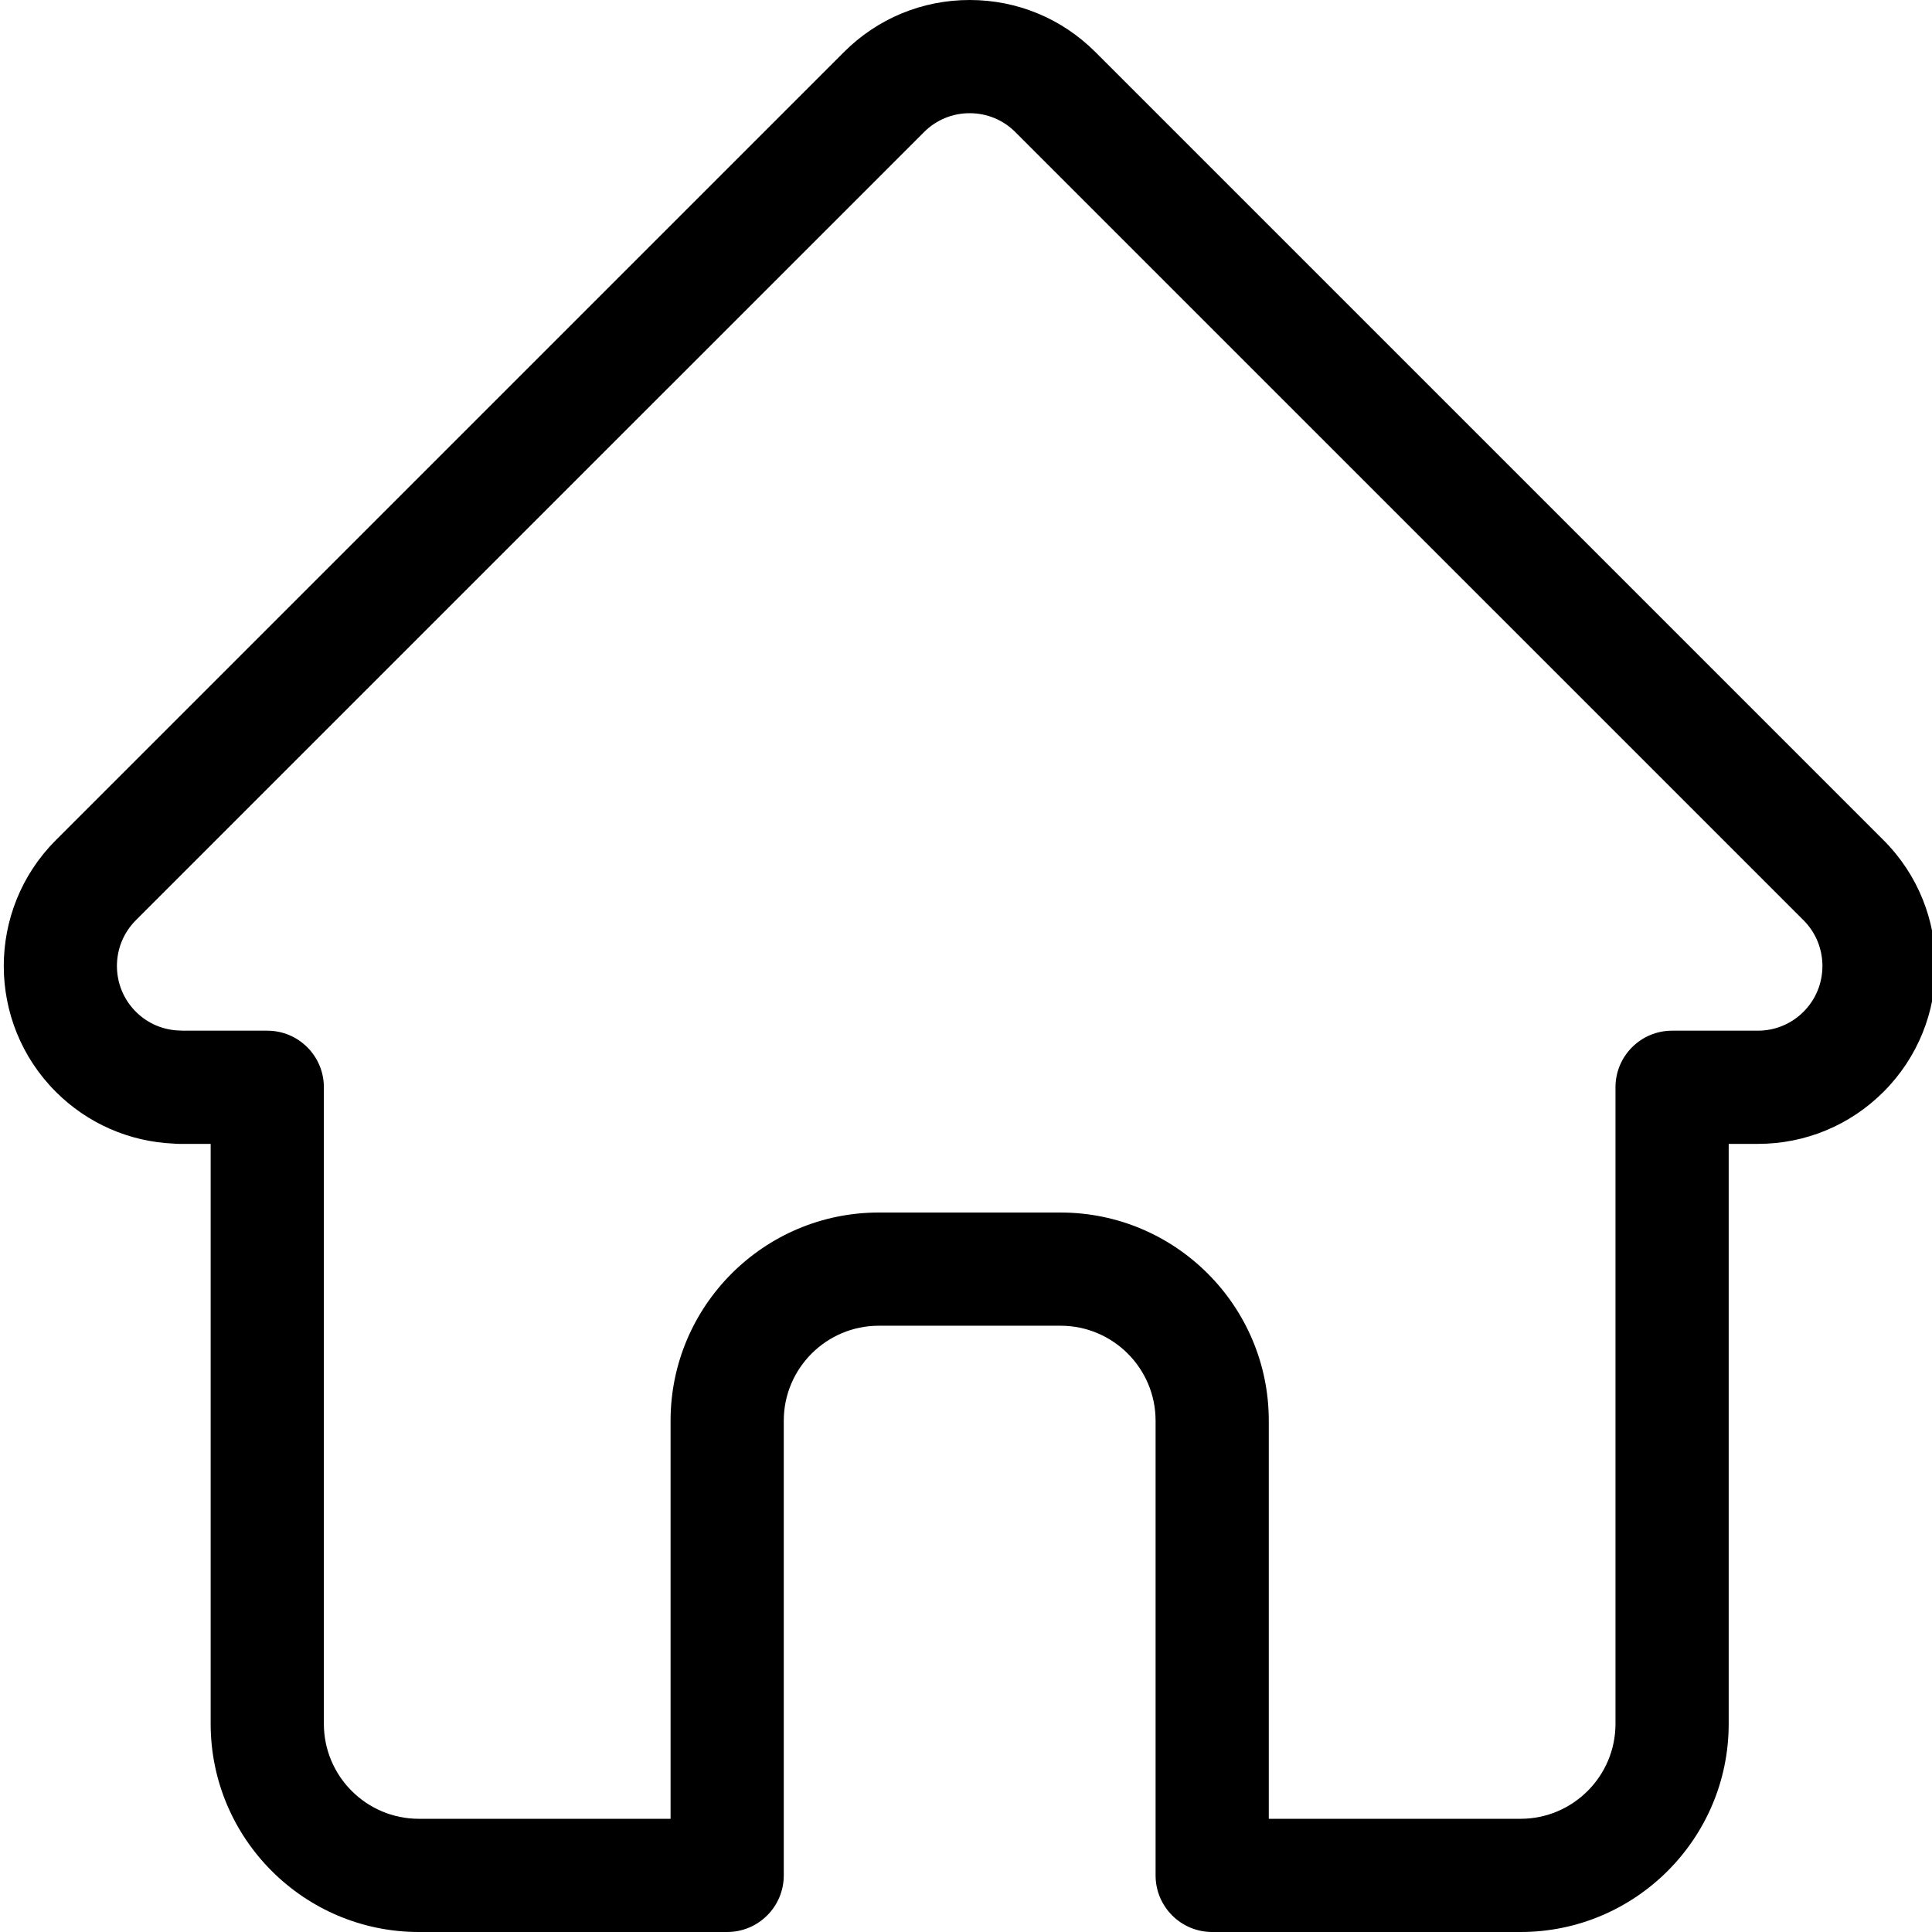
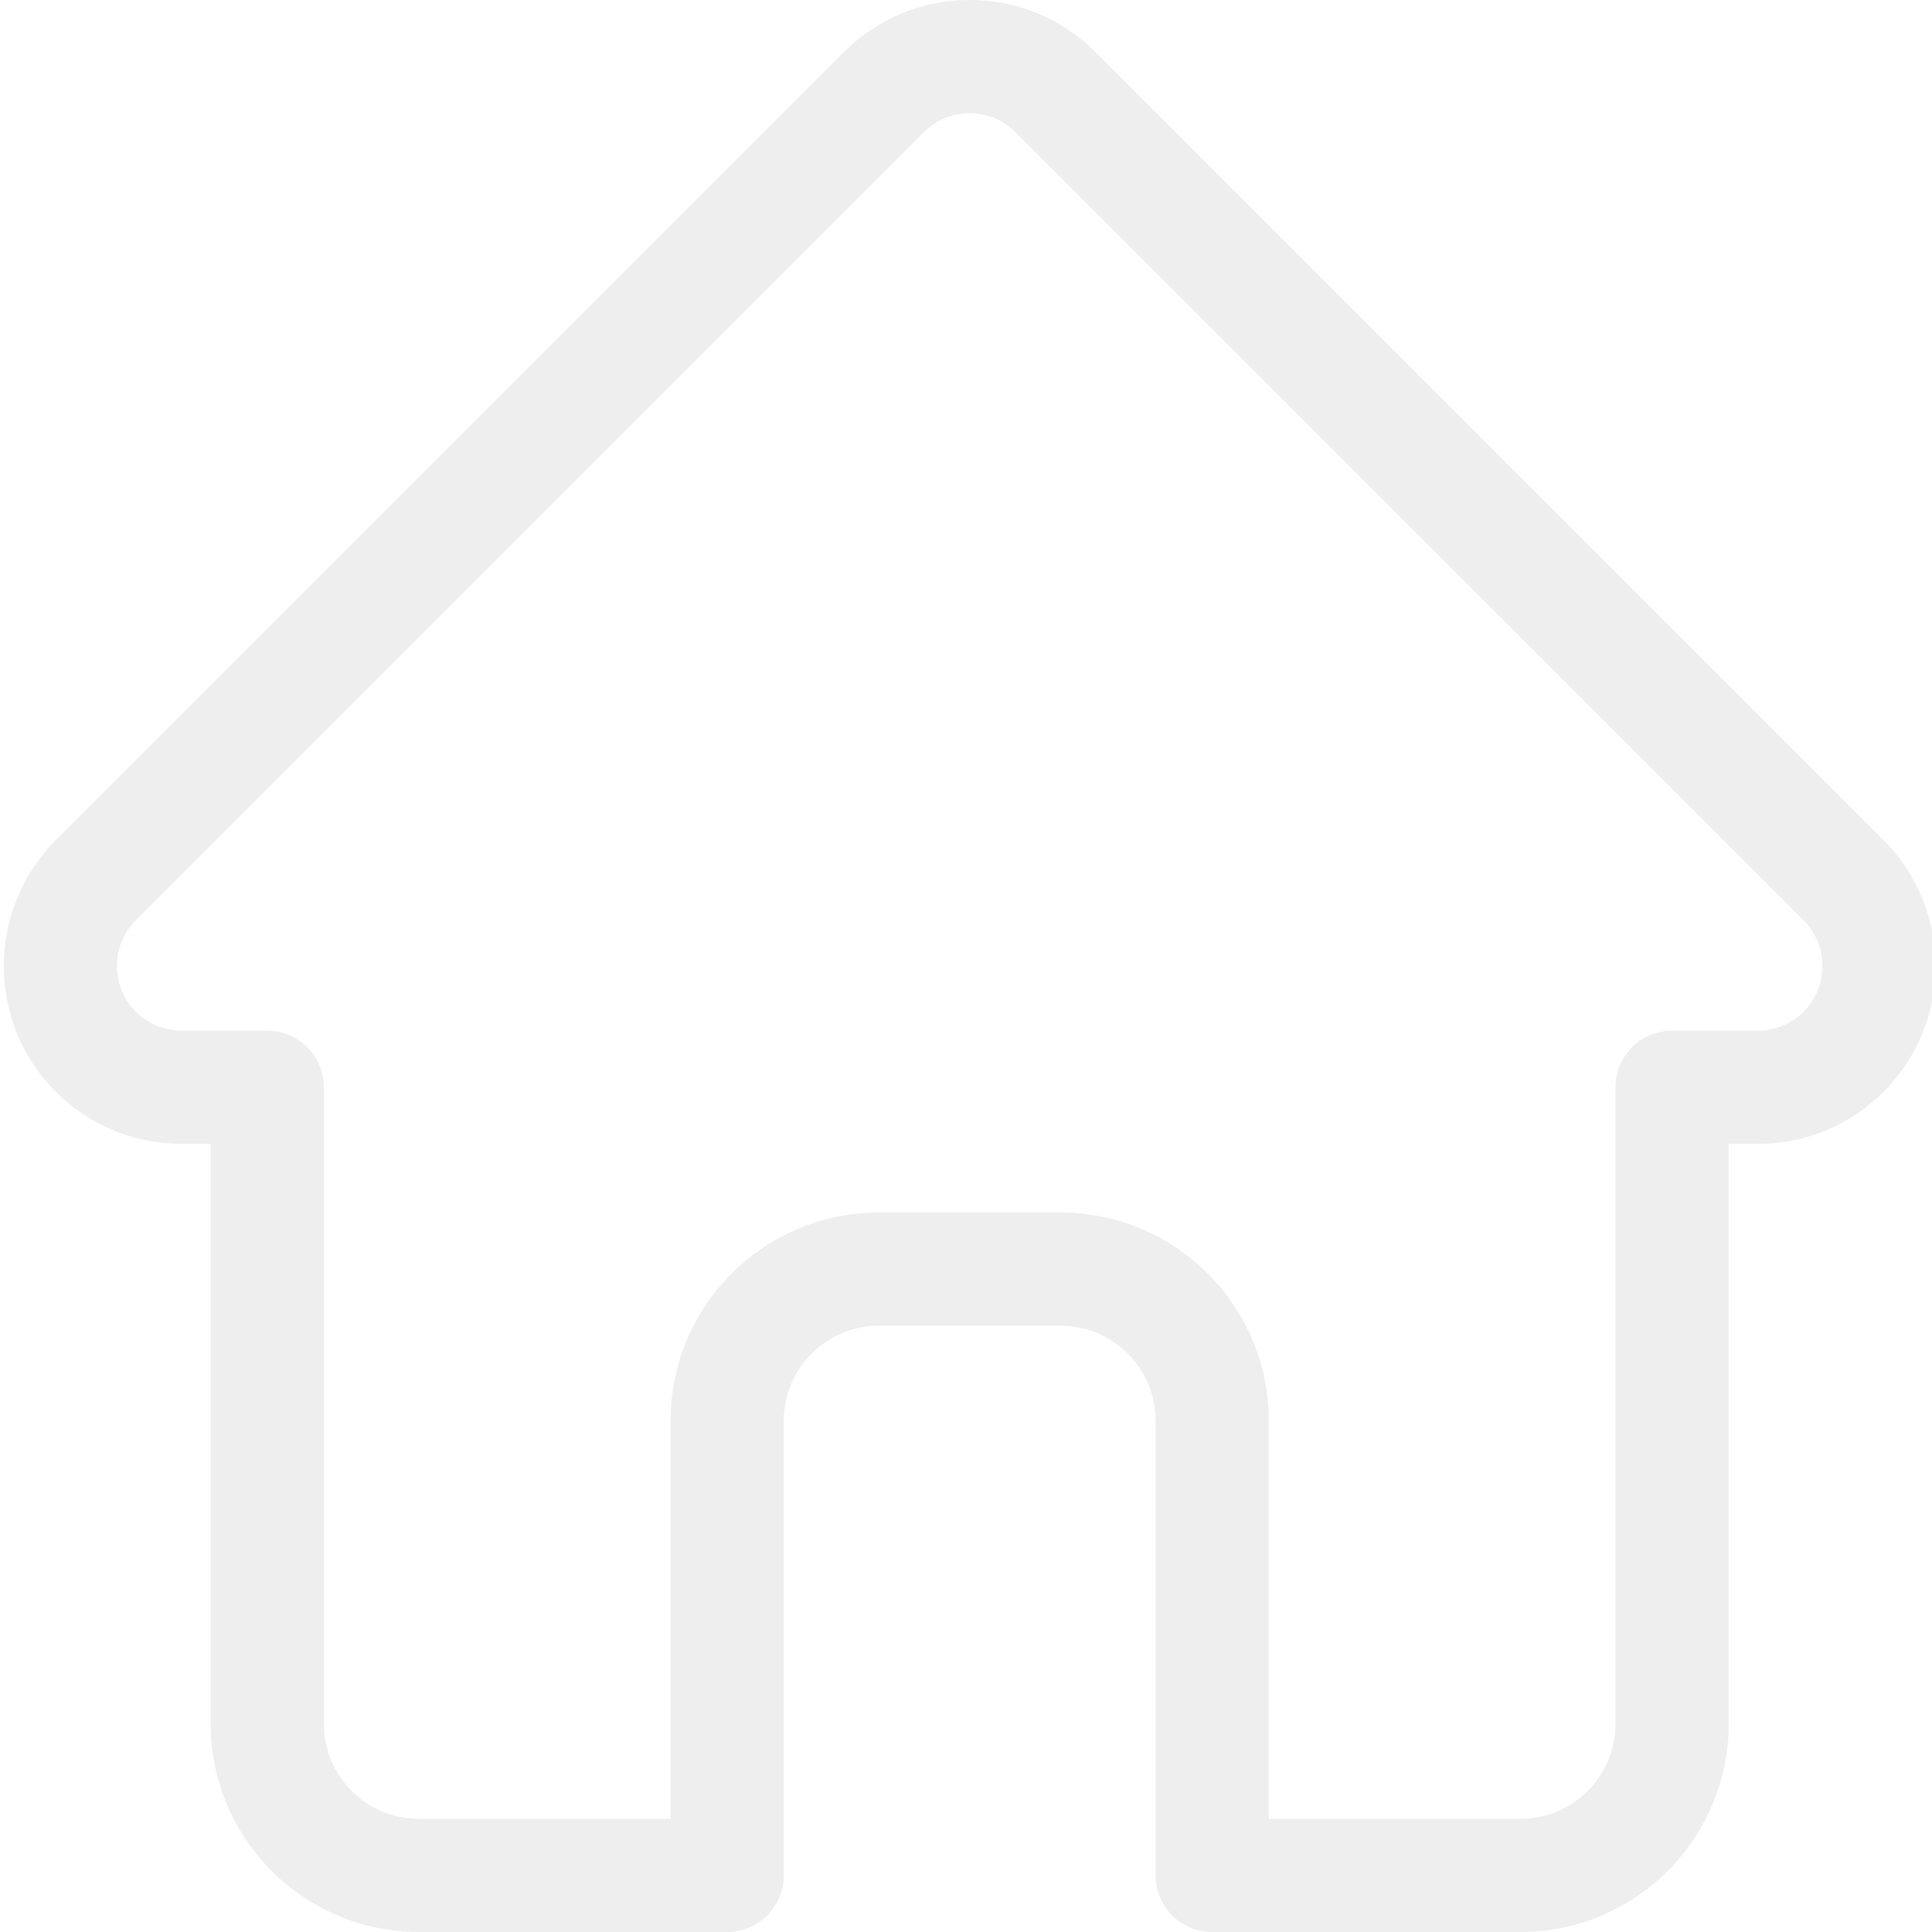
<svg xmlns="http://www.w3.org/2000/svg" version="1.1" width="512" height="512" x="0" y="0" viewBox="0 0 511 511.999" style="enable-background:new 0 0 512 512" xml:space="preserve" class="">
  <g>
-     <path d="M498.7 222.695c-.016-.011-.028-.027-.04-.039L289.805 13.81C280.902 4.902 269.066 0 256.477 0c-12.59 0-24.426 4.902-33.332 13.809L14.398 222.55c-.07.07-.144.144-.21.215-18.282 18.386-18.25 48.218.09 66.558 8.378 8.383 19.44 13.235 31.273 13.746.484.047.969.07 1.457.07h8.32v153.696c0 30.418 24.75 55.164 55.168 55.164h81.711c8.285 0 15-6.719 15-15V376.5c0-13.879 11.293-25.168 25.172-25.168h48.195c13.88 0 25.168 11.29 25.168 25.168V497c0 8.281 6.715 15 15 15h81.711c30.422 0 55.168-24.746 55.168-55.164V303.14h7.719c12.586 0 24.422-4.903 33.332-13.813 18.36-18.367 18.367-48.254.027-66.633zm-21.243 45.422a17.03 17.03 0 0 1-12.117 5.024H442.62c-8.285 0-15 6.714-15 15v168.695c0 13.875-11.289 25.164-25.168 25.164h-66.71V376.5c0-30.418-24.747-55.168-55.169-55.168H232.38c-30.422 0-55.172 24.75-55.172 55.168V482h-66.71c-13.876 0-25.169-11.29-25.169-25.164V288.14c0-8.286-6.715-15-15-15H48a13.9 13.9 0 0 0-.703-.032c-4.469-.078-8.66-1.851-11.8-4.996-6.68-6.68-6.68-17.55 0-24.234.003 0 .003-.004.007-.008l.012-.012L244.363 35.02A17.003 17.003 0 0 1 256.477 30c4.574 0 8.875 1.781 12.113 5.02l208.8 208.796.098.094c6.645 6.692 6.633 17.54-.031 24.207zm0 0" fill="#000000" opacity="1" data-original="#000000" />
+     <path d="M498.7 222.695c-.016-.011-.028-.027-.04-.039L289.805 13.81C280.902 4.902 269.066 0 256.477 0c-12.59 0-24.426 4.902-33.332 13.809L14.398 222.55c-.07.07-.144.144-.21.215-18.282 18.386-18.25 48.218.09 66.558 8.378 8.383 19.44 13.235 31.273 13.746.484.047.969.07 1.457.07h8.32v153.696c0 30.418 24.75 55.164 55.168 55.164h81.711c8.285 0 15-6.719 15-15V376.5c0-13.879 11.293-25.168 25.172-25.168h48.195c13.88 0 25.168 11.29 25.168 25.168V497c0 8.281 6.715 15 15 15h81.711c30.422 0 55.168-24.746 55.168-55.164V303.14h7.719c12.586 0 24.422-4.903 33.332-13.813 18.36-18.367 18.367-48.254.027-66.633zm-21.243 45.422a17.03 17.03 0 0 1-12.117 5.024H442.62c-8.285 0-15 6.714-15 15v168.695c0 13.875-11.289 25.164-25.168 25.164h-66.71V376.5c0-30.418-24.747-55.168-55.169-55.168H232.38c-30.422 0-55.172 24.75-55.172 55.168V482h-66.71c-13.876 0-25.169-11.29-25.169-25.164V288.14c0-8.286-6.715-15-15-15H48a13.9 13.9 0 0 0-.703-.032c-4.469-.078-8.66-1.851-11.8-4.996-6.68-6.68-6.68-17.55 0-24.234.003 0 .003-.004.007-.008l.012-.012L244.363 35.02A17.003 17.003 0 0 1 256.477 30c4.574 0 8.875 1.781 12.113 5.02l208.8 208.796.098.094c6.645 6.692 6.633 17.54-.031 24.207zm0 0" fill="#EEEEEE" opacity="1" data-original="#000000" />
  </g>
</svg>
